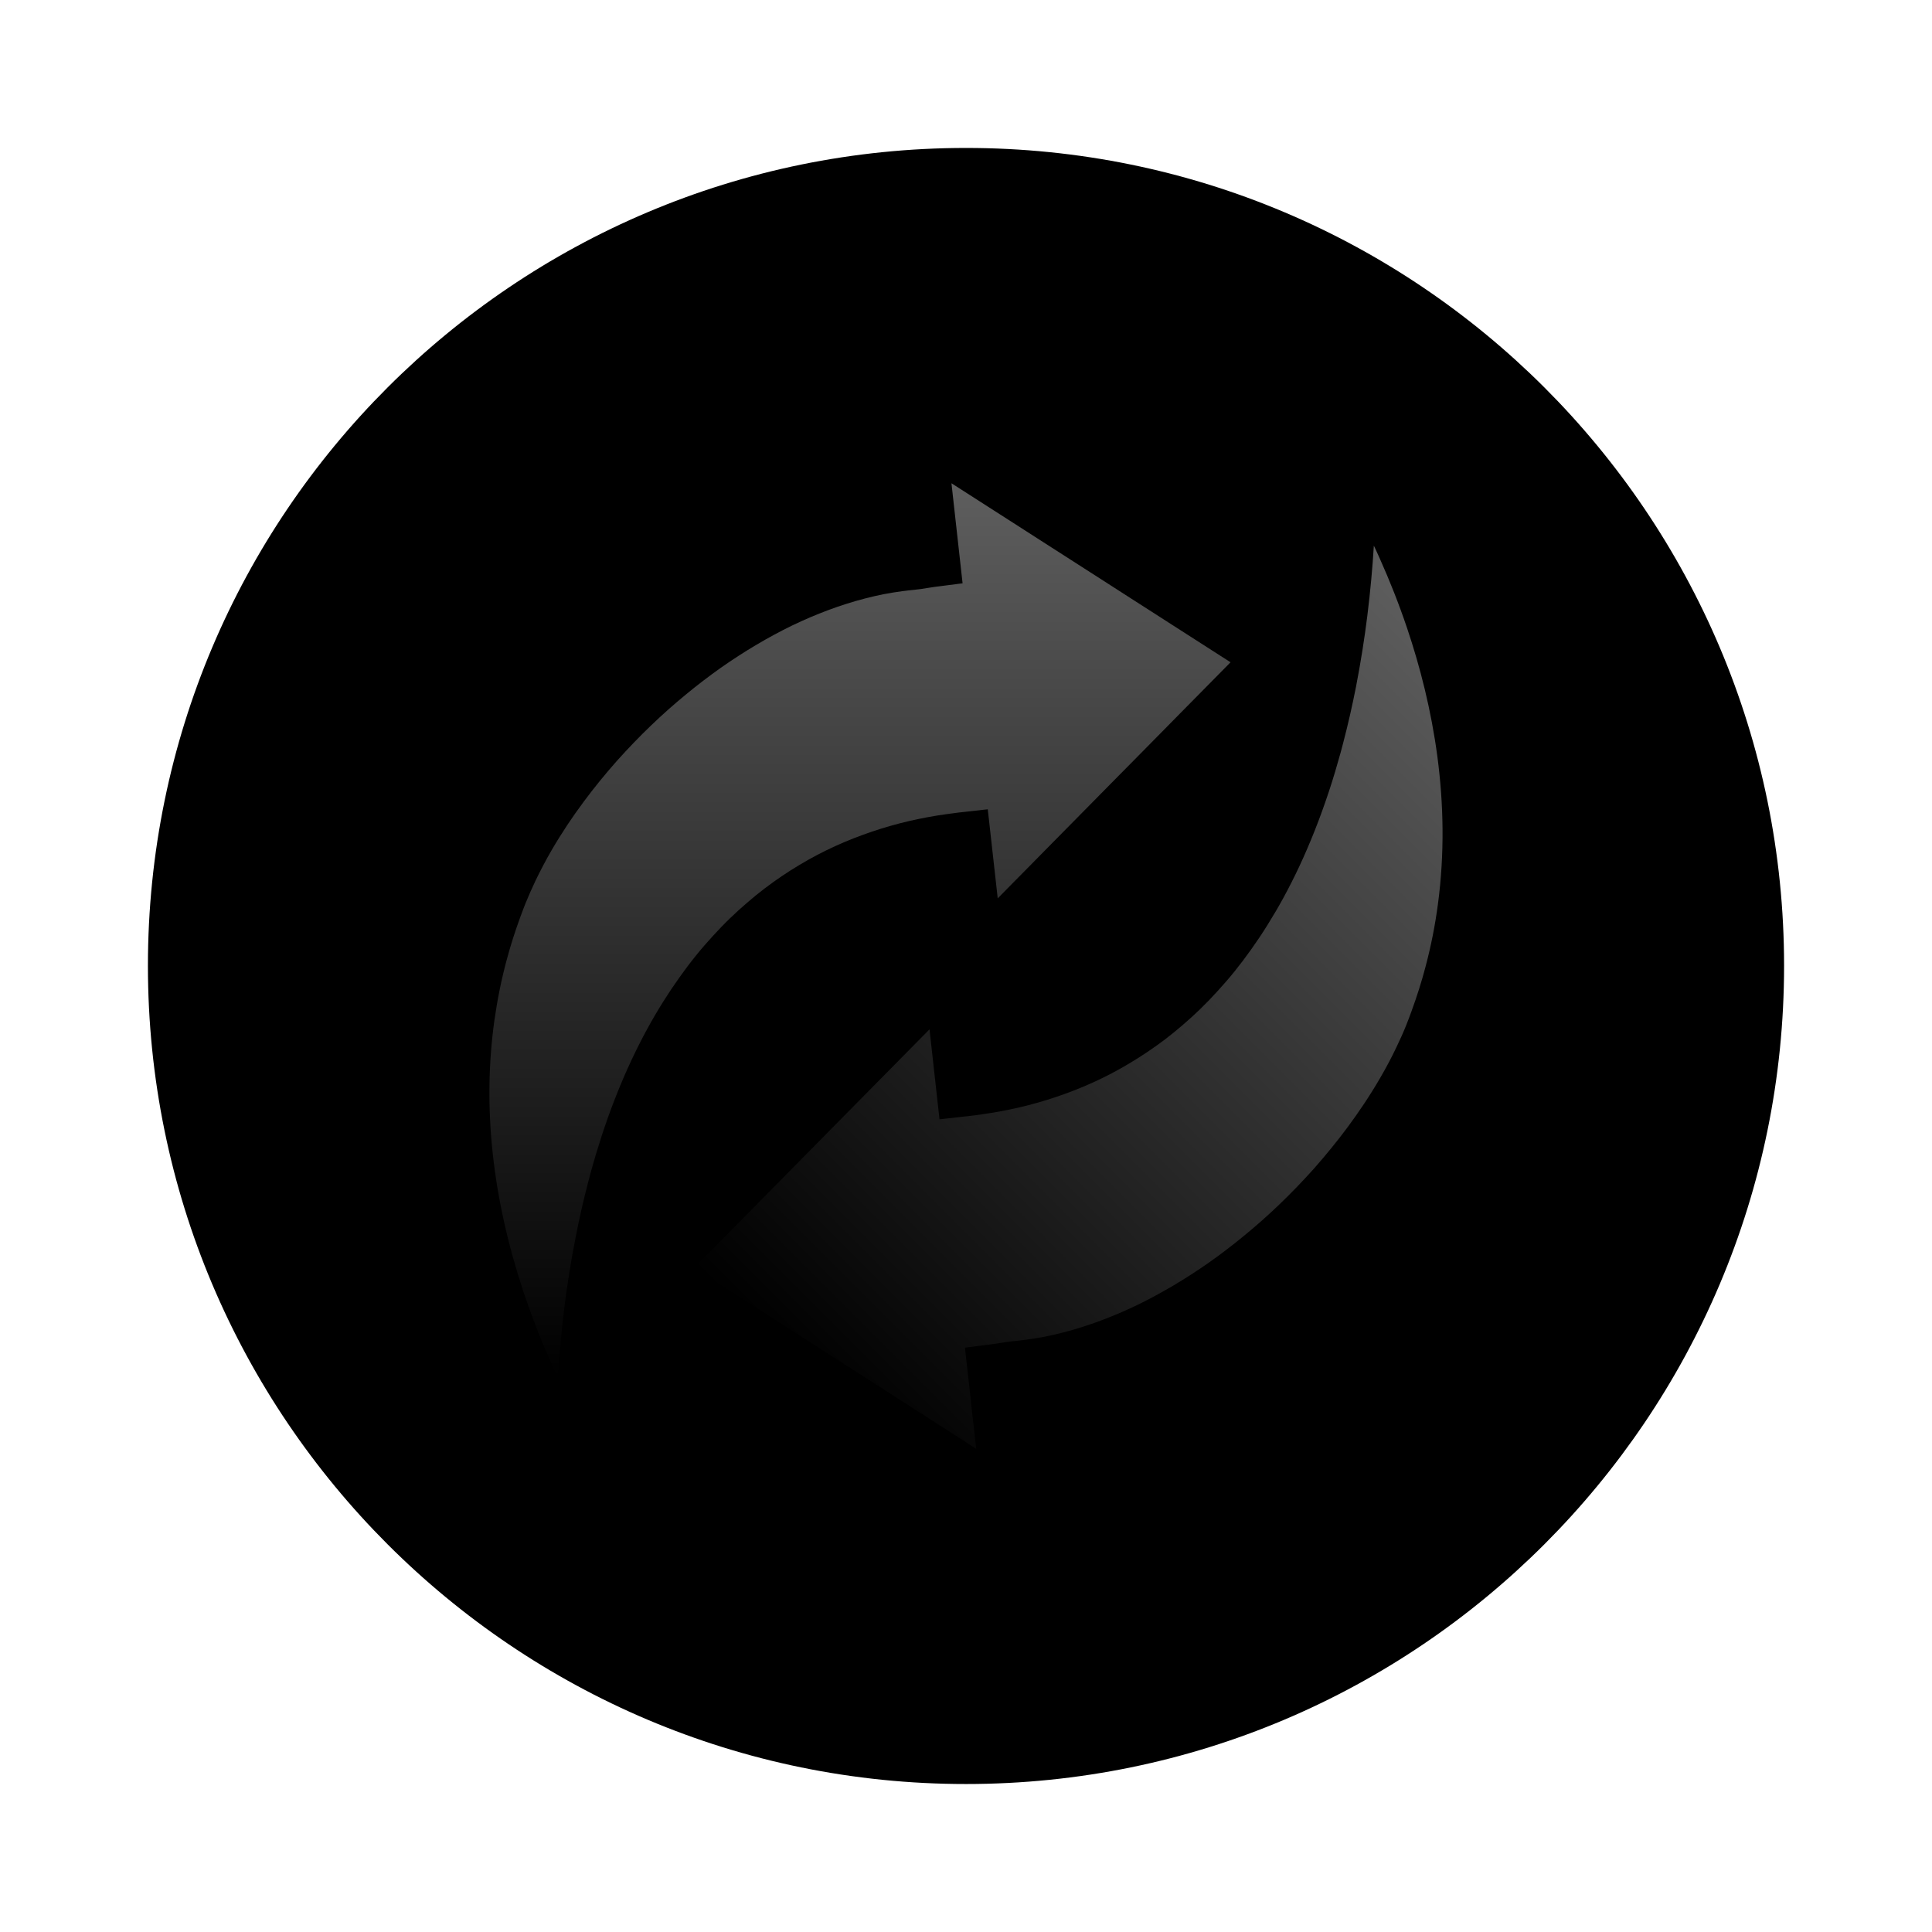
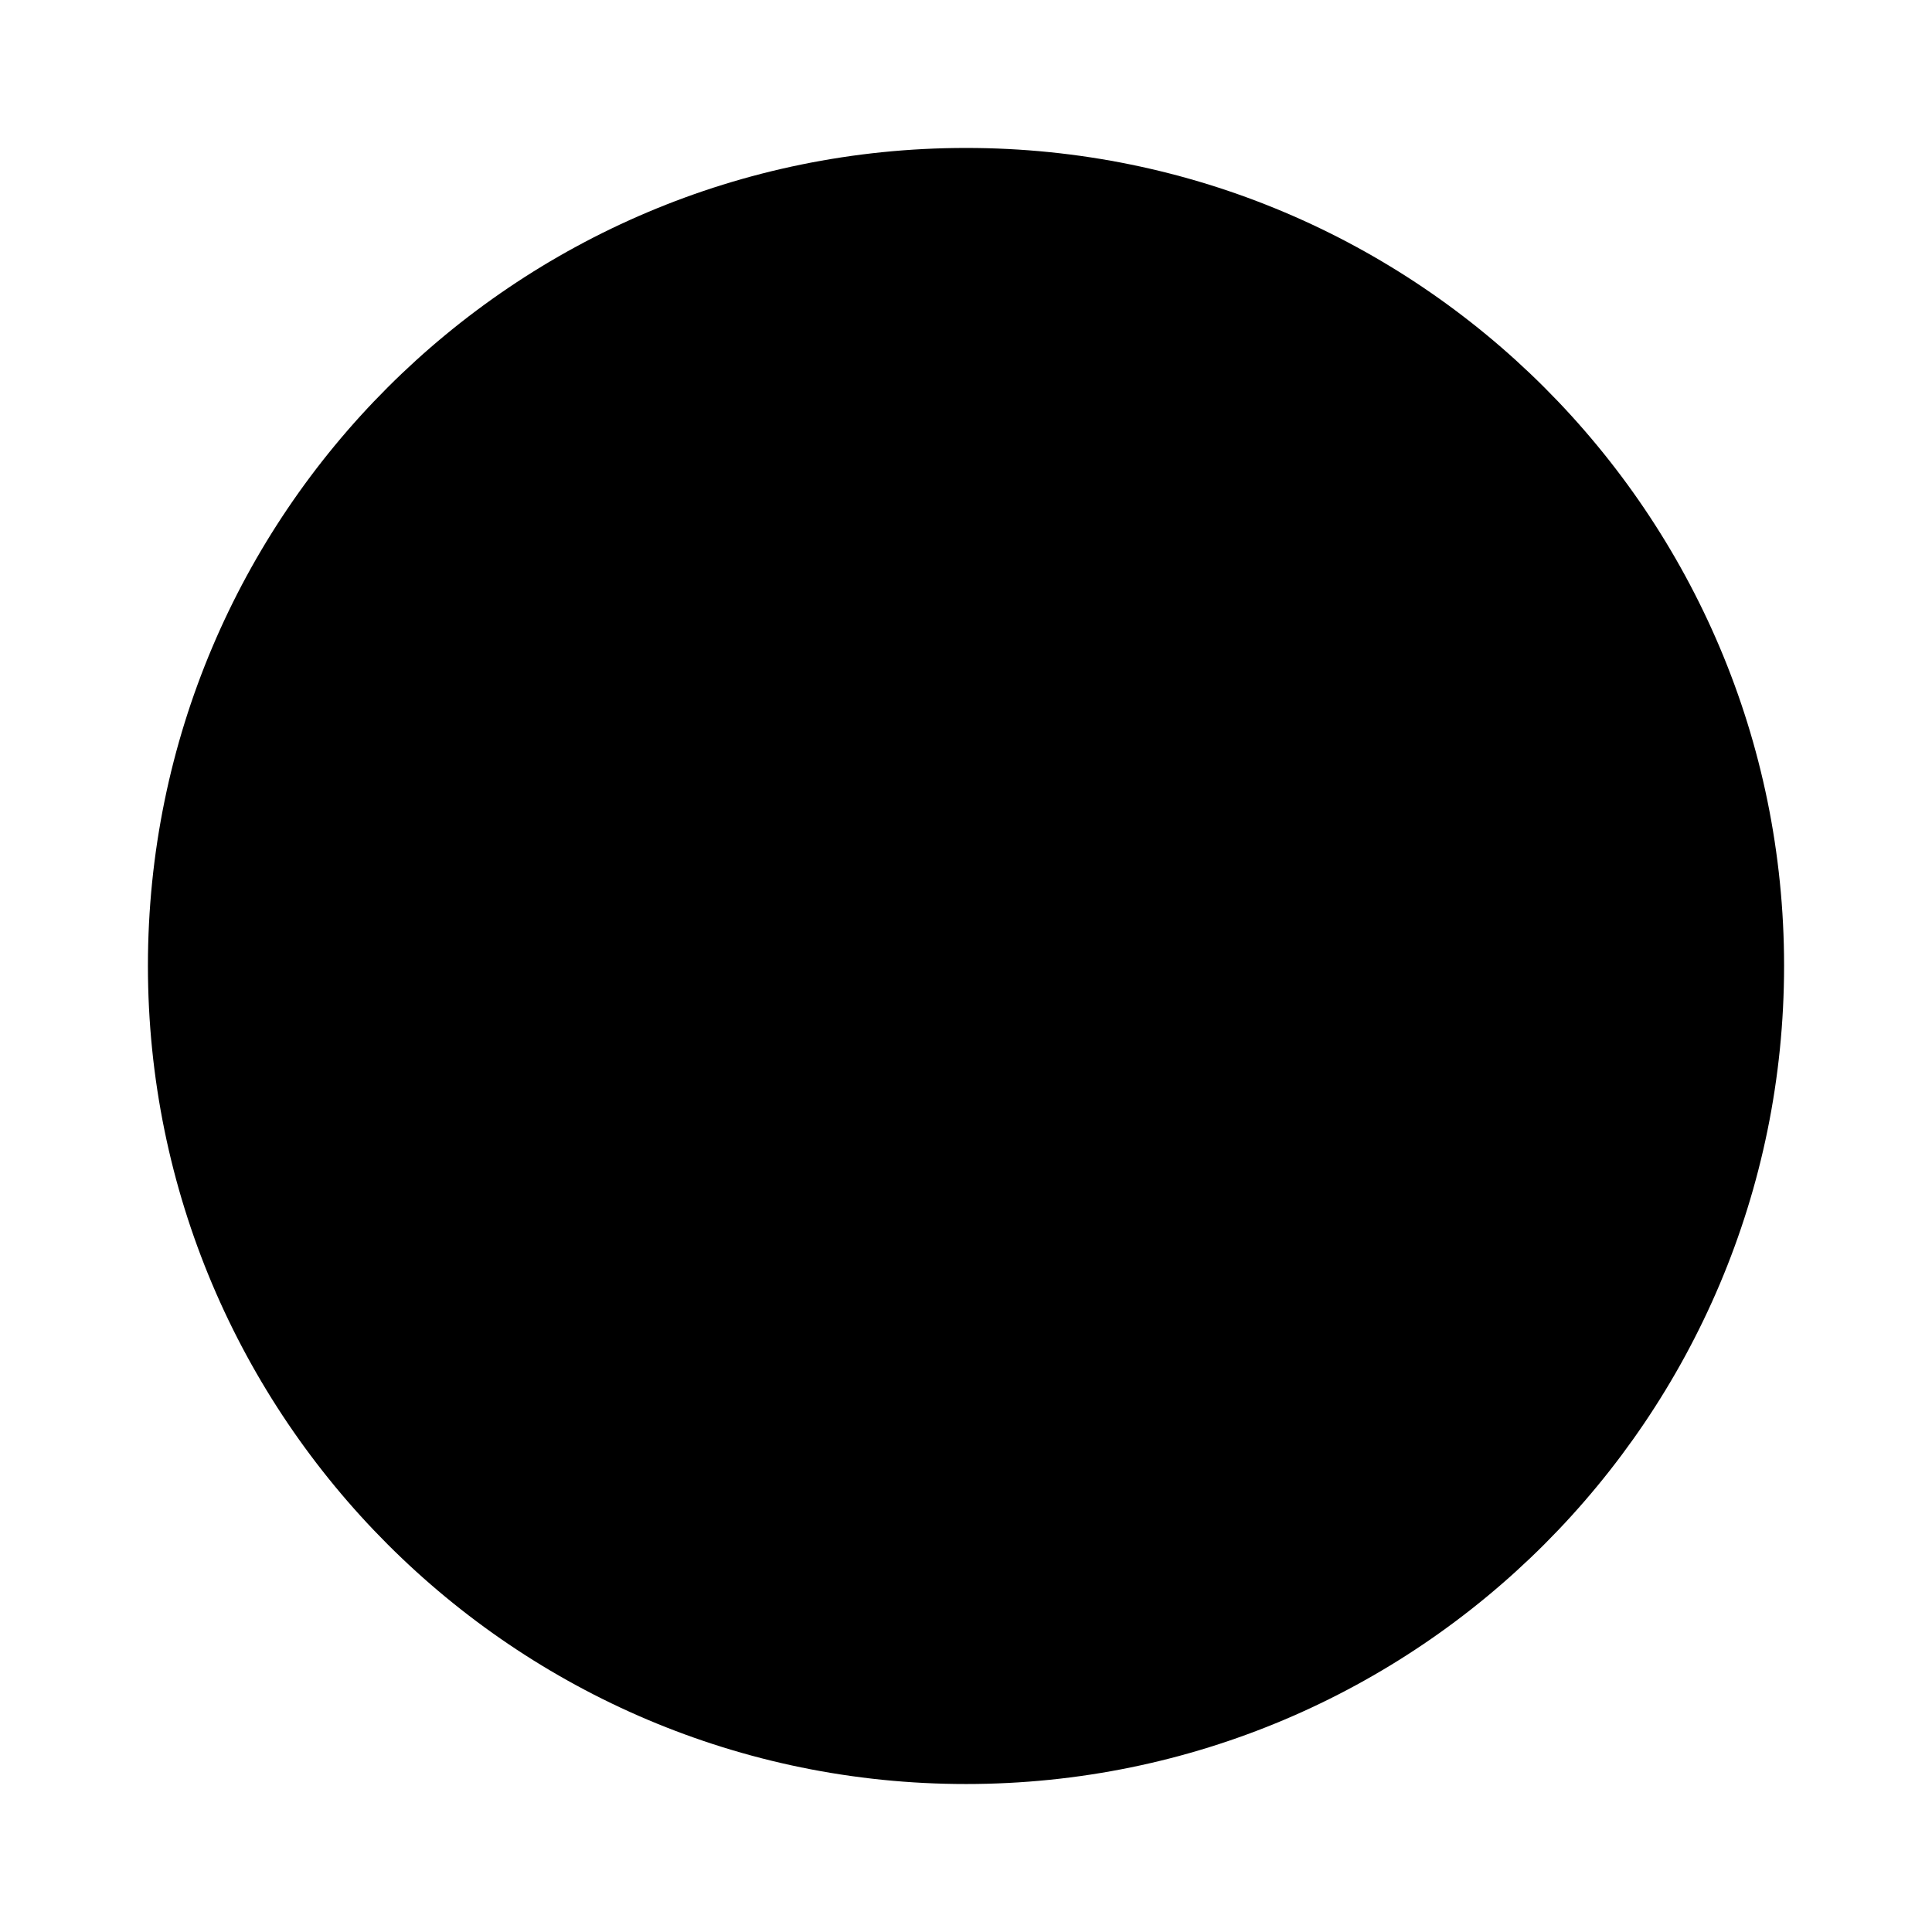
<svg xmlns="http://www.w3.org/2000/svg" version="1.1" id="Calque_1" viewBox="0 0 64 64" xml:space="preserve">
  <g>
    <g>
      <radialGradient id="fondBordure" cx="297.5" cy="-357" r="27.099" gradientTransform="matrix(1 0 0 -1 -265.5 -325)" gradientUnits="userSpaceOnUse">
        <stop offset="0.60" style="stop-color:##spriteCouleurBlack##" />
        <stop offset="0.85" style="stop-color:##spriteCouleur2Fonce##" />
        <stop offset="0.92" style="stop-color:##spriteCouleur2##" />
        <stop offset="0.98" style="stop-color:##spriteCouleur2Moyen##" />
      </radialGradient>
      <path fill="url(#fondBordure)" d="M59.1,31.992c0,14.96-12.137,27.106-27.098,27.106C17.035,59.101,4.9,46.952,4.9,31.992    S17.035,4.901,32.002,4.901C46.963,4.901,59.1,17.032,59.1,31.992z" />
      <g>
        <radialGradient id="fondBackground" cx="56.246" cy="-343.799" r="41.134" gradientTransform="matrix(1 0 0 -1 -19.7197 -325)" gradientUnits="userSpaceOnUse">
          <stop offset="0.28" style="stop-color:##spriteCouleur3Sup##" />
          <stop offset="0.76" style="stop-color:##spriteCouleur3##" />
          <stop offset="0.805" style="stop-color:##spriteCouleur3Sup##" />
          <stop offset="0.877" style="stop-color:##spriteCouleur3Moyen##" />
          <stop offset="0.98" style="stop-color:##spriteCouleur3Clair##" />
        </radialGradient>
        <path fill="url(#fondBackground)" d="M56.018,31.994c0,13.261-10.758,24.022-24.016,24.022c-13.266,0-24.02-10.763-24.02-24.022     S18.736,7.983,32.002,7.983C45.26,7.983,56.018,18.734,56.018,31.994z" />
        <linearGradient id="fondHalo" gradientUnits="userSpaceOnUse" x1="-792.725" y1="41.832" x2="-792.555" y2="42.464" gradientTransform="matrix(37.3965 0 0 37.3965 29672.719 -1554.157)">
          <stop offset="0" style="stop-color:##spriteCouleurWhite##" />
          <stop offset="0.179" style="stop-color:##spriteCouleur3ClairSup##" />
          <stop offset="0.536" style="stop-color:##spriteCouleur3Clair##" />
          <stop offset="0.736" style="stop-color:##spriteCouleur3MoyenSup##" />
          <stop offset="0.827" style="stop-color:##spriteCouleur3Moyen##" />
          <stop offset="0.966" style="stop-color:##spriteCouleur3Sup##" />
          <stop offset="1" style="stop-color:##spriteCouleur3##" />
        </linearGradient>
        <path fill="url(#fondHalo)" d="M32.834,9.622c-1.404,0-2.857,0.132-4.326,0.404c-9.264,1.733-15.768,8.522-14.531,15.157     c1.041,5.581,7.242,9.278,14.701,9.278c1.408,0,2.859-0.133,4.326-0.406c9.27-1.733,15.771-8.517,14.533-15.146     C46.496,13.326,40.299,9.622,32.834,9.622z" />
      </g>
    </g>
    <g transform="translate(32, 32) scale(0.6863, 0.6863) translate(-32, -32)">
-       <linearGradient id="section_actualites_1_" gradientUnits="userSpaceOnUse" x1="-7560.58" y1="-2494.63" x2="-7530.059" y2="-2464.109" gradientTransform="matrix(0.7071 0.7071 -0.7071 0.7071 3609.018 7118.738)">
-         <stop offset="0" style="stop-color:#5e5e5e" />
-         <stop offset="1" style="stop-color:#000000" />
+       <linearGradient id="SVGID_1_" gradientUnits="userSpaceOnUse" x1="-7560.58" y1="-2494.63" x2="-7530.059" y2="-2464.109" gradientTransform="matrix(0.7071 0.7071 -0.7071 0.7071 3609.018 7118.738)">
+         <stop offset="0" style="stop-color:##spriteCouleur3Fonce##" />
+         <stop offset="1" style="stop-color:##spriteCouleurBlack##" />
      </linearGradient>
-       <path fill="url(#section_actualites_1_)" d="M10.742,28.967c0.146-0.362,0.311-0.729,0.486-1.099c0.229-0.475,0.48-0.954,0.756-1.432    c0.242-0.418,0.502-0.834,0.777-1.25c0.25-0.376,0.516-0.751,0.793-1.124c0.256-0.347,0.523-0.688,0.801-1.029    c0.262-0.321,0.531-0.638,0.811-0.952c0.266-0.298,0.539-0.59,0.818-0.879c0.268-0.279,0.543-0.553,0.826-0.823    c0.27-0.261,0.549-0.517,0.83-0.767c0.273-0.244,0.555-0.481,0.838-0.715c0.275-0.229,0.557-0.452,0.842-0.669    c0.279-0.213,0.562-0.421,0.846-0.623c0.281-0.198,0.566-0.388,0.854-0.575c0.283-0.183,0.568-0.36,0.857-0.53    c0.285-0.169,0.572-0.333,0.861-0.488c0.287-0.154,0.576-0.305,0.867-0.445c0.289-0.139,0.58-0.271,0.871-0.396    c0.293-0.125,0.584-0.24,0.877-0.35c0.293-0.11,0.588-0.211,0.883-0.304c0.295-0.094,0.592-0.181,0.889-0.256    c0.297-0.077,0.596-0.147,0.893-0.206c0.301-0.06,0.602-0.104,0.9-0.146c0.189-0.023,0.377-0.049,0.566-0.065    c0.117-0.012,0.229-0.025,0.338-0.04c0.107-0.017,0.213-0.033,0.318-0.05c0.113-0.018,0.229-0.036,0.346-0.053l0.238-0.03    l0.902-0.116l0.209-0.026l-0.537-4.83l0.76,0.487l0.985,0.632l0.988,0.633l0.986,0.633l0.986,0.633l0.988,0.633l0.986,0.633    l0.986,0.632l0.986,0.634l0.986,0.632l0.988,0.634l2.846,1.825l-2.375,2.407l-0.822,0.835l-0.822,0.834l-0.824,0.835l-0.824,0.834    l-0.822,0.834l-0.824,0.835l-0.822,0.834l-0.824,0.835l-0.822,0.835l-0.824,0.834l-0.631,0.642h-0.002l-0.48-4.297l-0.207,0.022    l-0.907,0.102l-0.26,0.028c-0.217,0.025-0.43,0.055-0.643,0.085c-0.305,0.042-0.605,0.091-0.9,0.146    c-0.303,0.057-0.602,0.118-0.896,0.187c-0.301,0.07-0.598,0.148-0.891,0.231c-0.299,0.085-0.594,0.178-0.885,0.276    c-0.299,0.101-0.59,0.208-0.881,0.321c-0.295,0.116-0.588,0.239-0.875,0.37c-0.293,0.134-0.582,0.274-0.869,0.424    c-0.291,0.153-0.578,0.316-0.863,0.485c-0.289,0.172-0.576,0.353-0.855,0.542c-0.287,0.195-0.57,0.396-0.848,0.609    c-0.287,0.218-0.566,0.446-0.84,0.684c-0.283,0.244-0.561,0.494-0.832,0.757c-0.281,0.271-0.553,0.559-0.822,0.851    c-0.277,0.303-0.549,0.613-0.811,0.939c-0.275,0.339-0.541,0.694-0.799,1.057c-0.271,0.379-0.533,0.771-0.787,1.176    c-0.266,0.424-0.521,0.86-0.768,1.313c-0.262,0.479-0.512,0.976-0.752,1.486c-0.256,0.545-0.498,1.107-0.729,1.688    c-0.248,0.625-0.482,1.271-0.701,1.938c-0.191,0.589-0.375,1.19-0.543,1.81c-0.043,0.151-0.08,0.303-0.121,0.452    c-0.238,0.913-0.441,1.816-0.613,2.702c-0.23,1.169-0.406,2.305-0.541,3.383c-0.15,1.207-0.25,2.339-0.314,3.362    c-0.1-0.212-0.201-0.434-0.301-0.657c-0.438-0.973-0.875-2.062-1.277-3.248c-0.029-0.086-0.059-0.171-0.088-0.256    c-1.508-4.555-1.971-8.926-1.398-13.057c0.139-0.987,0.334-1.964,0.592-2.924c0.191-0.72,0.42-1.432,0.68-2.135    C10.58,29.381,10.66,29.174,10.742,28.967z" />
-       <linearGradient id="section_actualites_2_" gradientUnits="userSpaceOnUse" x1="-7531.279" y1="-2510.042" x2="-7531.279" y2="-2462.191" gradientTransform="matrix(0.7071 0.7071 -0.7071 0.7071 3609.018 7118.738)">
-         <stop offset="0" style="stop-color:#5e5e5e" />
-         <stop offset="1" style="stop-color:#000000" />
+       <path fill="url(#SVGID_1_)" d="M10.742,28.967c0.146-0.362,0.311-0.729,0.486-1.099c0.229-0.475,0.48-0.954,0.756-1.432    c0.242-0.418,0.502-0.834,0.777-1.25c0.25-0.376,0.516-0.751,0.793-1.124c0.256-0.347,0.523-0.688,0.801-1.029    c0.262-0.321,0.531-0.638,0.811-0.952c0.266-0.298,0.539-0.59,0.818-0.879c0.268-0.279,0.543-0.553,0.826-0.823    c0.27-0.261,0.549-0.517,0.83-0.767c0.273-0.244,0.555-0.481,0.838-0.715c0.275-0.229,0.557-0.452,0.842-0.669    c0.279-0.213,0.562-0.421,0.846-0.623c0.281-0.198,0.566-0.388,0.854-0.575c0.283-0.183,0.568-0.36,0.857-0.53    c0.285-0.169,0.572-0.333,0.861-0.488c0.287-0.154,0.576-0.305,0.867-0.445c0.289-0.139,0.58-0.271,0.871-0.396    c0.293-0.125,0.584-0.24,0.877-0.35c0.293-0.11,0.588-0.211,0.883-0.304c0.295-0.094,0.592-0.181,0.889-0.256    c0.297-0.077,0.596-0.147,0.893-0.206c0.301-0.06,0.602-0.104,0.9-0.146c0.189-0.023,0.377-0.049,0.566-0.065    c0.117-0.012,0.229-0.025,0.338-0.04c0.107-0.017,0.213-0.033,0.318-0.05c0.113-0.018,0.229-0.036,0.346-0.053l0.238-0.03    l0.902-0.116l0.209-0.026l-0.537-4.83l0.76,0.487l0.985,0.632l0.988,0.633l0.986,0.633l0.986,0.633l0.988,0.633l0.986,0.633    l0.986,0.632l0.986,0.634l0.986,0.632l0.988,0.634l2.846,1.825l-2.375,2.407l-0.822,0.835l-0.822,0.834l-0.824,0.835l-0.824,0.834    l-0.822,0.834l-0.824,0.835l-0.822,0.834l-0.824,0.835l-0.822,0.835l-0.824,0.834l-0.631,0.642h-0.002l-0.48-4.297l-0.207,0.022    l-0.907,0.102l-0.26,0.028c-0.217,0.025-0.43,0.055-0.643,0.085c-0.305,0.042-0.605,0.091-0.9,0.146    c-0.303,0.057-0.602,0.118-0.896,0.187c-0.301,0.07-0.598,0.148-0.891,0.231c-0.299,0.085-0.594,0.178-0.885,0.276    c-0.299,0.101-0.59,0.208-0.881,0.321c-0.295,0.116-0.588,0.239-0.875,0.37c-0.293,0.134-0.582,0.274-0.869,0.424    c-0.291,0.153-0.578,0.316-0.863,0.485c-0.289,0.172-0.576,0.353-0.855,0.542c-0.287,0.195-0.57,0.396-0.848,0.609    c-0.287,0.218-0.566,0.446-0.84,0.684c-0.283,0.244-0.561,0.494-0.832,0.757c-0.281,0.271-0.553,0.559-0.822,0.851    c-0.277,0.303-0.549,0.613-0.811,0.939c-0.275,0.339-0.541,0.694-0.799,1.057c-0.271,0.379-0.533,0.771-0.787,1.176    c-0.266,0.424-0.521,0.86-0.768,1.313c-0.262,0.479-0.512,0.976-0.752,1.486c-0.256,0.545-0.498,1.107-0.729,1.688    c-0.248,0.625-0.482,1.271-0.701,1.938c-0.191,0.589-0.375,1.19-0.543,1.81c-0.043,0.151-0.08,0.303-0.121,0.452    c-0.238,0.913-0.441,1.816-0.613,2.702c-0.23,1.169-0.406,2.305-0.541,3.383c-0.15,1.207-0.25,2.339-0.314,3.362    c-0.1-0.212-0.201-0.434-0.301-0.657c-0.438-0.973-0.875-2.062-1.277-3.248c-0.029-0.086-0.059-0.171-0.088-0.256    c-1.508-4.555-1.971-8.926-1.398-13.057c0.139-0.987,0.334-1.964,0.592-2.924c0.191-0.72,0.42-1.432,0.68-2.135    C10.58,29.381,10.66,29.174,10.742,28.967z" />
+       <linearGradient id="SVGID_2_" gradientUnits="userSpaceOnUse" x1="-7531.279" y1="-2510.042" x2="-7531.279" y2="-2462.191" gradientTransform="matrix(0.7071 0.7071 -0.7071 0.7071 3609.018 7118.738)">
+         <stop offset="0" style="stop-color:##spriteCouleur3Fonce##" />
+         <stop offset="1" style="stop-color:##spriteCouleurBlack##" />
      </linearGradient>
-       <path fill="url(#section_actualites_2_)" d="M18.878,46.57l2.4-2.432l0.832-0.844l0.832-0.843l0.832-0.843l0.832-0.843l0.832-0.843l0.832-0.843    l0.832-0.844l0.832-0.842l0.832-0.843l0.832-0.844l0.639-0.647c0,0,0.002,0,0.002-0.001l0.482,4.341l0.211-0.022l0.914-0.103    l0.264-0.029c0.221-0.023,0.436-0.054,0.651-0.085c0.305-0.043,0.609-0.09,0.908-0.146c0.305-0.058,0.607-0.119,0.906-0.189    c0.303-0.071,0.602-0.149,0.898-0.232c0.303-0.086,0.602-0.181,0.895-0.279c0.301-0.102,0.598-0.209,0.891-0.325    c0.299-0.118,0.594-0.242,0.885-0.374c0.295-0.136,0.59-0.278,0.877-0.429c0.297-0.154,0.586-0.319,0.871-0.49    c0.293-0.174,0.582-0.356,0.865-0.548c0.291-0.196,0.578-0.399,0.859-0.612c0.289-0.221,0.57-0.453,0.848-0.691    c0.287-0.246,0.566-0.499,0.84-0.765c0.285-0.275,0.561-0.563,0.83-0.859c0.281-0.308,0.555-0.621,0.82-0.949    c0.277-0.343,0.547-0.701,0.807-1.067c0.273-0.383,0.539-0.778,0.793-1.188c0.268-0.429,0.529-0.87,0.777-1.327    c0.264-0.485,0.516-0.985,0.76-1.503c0.256-0.55,0.502-1.118,0.734-1.705c0.252-0.632,0.486-1.286,0.709-1.958    c0.195-0.594,0.377-1.203,0.549-1.828c0.043-0.152,0.082-0.304,0.121-0.457c0.242-0.921,0.447-1.834,0.623-2.729    c0.23-1.183,0.408-2.329,0.545-3.418c0.15-1.212,0.252-2.354,0.314-3.383c0.104,0.218,0.207,0.445,0.309,0.676    c0.443,0.99,0.889,2.101,1.297,3.311c1.254,3.723,2.15,8.381,1.484,13.339c-0.131,0.986-0.326,1.983-0.592,2.988    c-0.189,0.721-0.418,1.445-0.684,2.17c-0.078,0.211-0.154,0.423-0.24,0.635c-0.146,0.368-0.312,0.737-0.492,1.109    c-0.23,0.482-0.484,0.964-0.766,1.447c-0.244,0.422-0.506,0.843-0.785,1.263c-0.252,0.38-0.52,0.759-0.799,1.136    c-0.26,0.35-0.529,0.695-0.811,1.039c-0.266,0.324-0.535,0.646-0.816,0.962c-0.27,0.301-0.545,0.597-0.828,0.89    c-0.271,0.28-0.549,0.559-0.834,0.832c-0.273,0.263-0.555,0.521-0.838,0.774c-0.277,0.245-0.561,0.485-0.846,0.721    c-0.279,0.23-0.562,0.458-0.852,0.676c-0.281,0.216-0.564,0.426-0.855,0.629c-0.283,0.2-0.572,0.393-0.861,0.58    c-0.287,0.185-0.574,0.363-0.865,0.536c-0.291,0.17-0.58,0.336-0.873,0.493c-0.291,0.157-0.582,0.308-0.875,0.449    c-0.293,0.143-0.586,0.273-0.881,0.4c-0.293,0.125-0.59,0.243-0.885,0.354c-0.297,0.11-0.594,0.213-0.893,0.308    s-0.598,0.182-0.896,0.258c-0.301,0.077-0.602,0.147-0.904,0.208c-0.303,0.06-0.605,0.105-0.908,0.146    c-0.191,0.025-0.383,0.051-0.572,0.067c-0.119,0.01-0.232,0.023-0.342,0.04c-0.109,0.016-0.217,0.033-0.32,0.05    c-0.115,0.02-0.232,0.037-0.35,0.053l-0.242,0.031l-0.913,0.117l-0.209,0.026l0.543,4.88l-0.768-0.493l-0.996-0.641l-0.998-0.638    l-0.996-0.64l-0.998-0.64l-0.996-0.64l-0.998-0.638l-0.996-0.641l-0.998-0.639l-0.996-0.639l-0.998-0.64L18.878,46.57z" />
+       <path fill="url(#SVGID_2_)" d="M18.878,46.57l2.4-2.432l0.832-0.844l0.832-0.843l0.832-0.843l0.832-0.843l0.832-0.843l0.832-0.843    l0.832-0.844l0.832-0.842l0.832-0.843l0.832-0.844l0.639-0.647c0,0,0.002,0,0.002-0.001l0.482,4.341l0.211-0.022l0.914-0.103    l0.264-0.029c0.221-0.023,0.436-0.054,0.651-0.085c0.305-0.043,0.609-0.09,0.908-0.146c0.305-0.058,0.607-0.119,0.906-0.189    c0.303-0.071,0.602-0.149,0.898-0.232c0.303-0.086,0.602-0.181,0.895-0.279c0.301-0.102,0.598-0.209,0.891-0.325    c0.299-0.118,0.594-0.242,0.885-0.374c0.295-0.136,0.59-0.278,0.877-0.429c0.297-0.154,0.586-0.319,0.871-0.49    c0.293-0.174,0.582-0.356,0.865-0.548c0.291-0.196,0.578-0.399,0.859-0.612c0.289-0.221,0.57-0.453,0.848-0.691    c0.287-0.246,0.566-0.499,0.84-0.765c0.285-0.275,0.561-0.563,0.83-0.859c0.281-0.308,0.555-0.621,0.82-0.949    c0.277-0.343,0.547-0.701,0.807-1.067c0.273-0.383,0.539-0.778,0.793-1.188c0.268-0.429,0.529-0.87,0.777-1.327    c0.264-0.485,0.516-0.985,0.76-1.503c0.256-0.55,0.502-1.118,0.734-1.705c0.252-0.632,0.486-1.286,0.709-1.958    c0.195-0.594,0.377-1.203,0.549-1.828c0.043-0.152,0.082-0.304,0.121-0.457c0.242-0.921,0.447-1.834,0.623-2.729    c0.23-1.183,0.408-2.329,0.545-3.418c0.15-1.212,0.252-2.354,0.314-3.383c0.104,0.218,0.207,0.445,0.309,0.676    c0.443,0.99,0.889,2.101,1.297,3.311c1.254,3.723,2.15,8.381,1.484,13.339c-0.131,0.986-0.326,1.983-0.592,2.988    c-0.189,0.721-0.418,1.445-0.684,2.17c-0.078,0.211-0.154,0.423-0.24,0.635c-0.146,0.368-0.312,0.737-0.492,1.109    c-0.23,0.482-0.484,0.964-0.766,1.447c-0.244,0.422-0.506,0.843-0.785,1.263c-0.252,0.38-0.52,0.759-0.799,1.136    c-0.26,0.35-0.529,0.695-0.811,1.039c-0.266,0.324-0.535,0.646-0.816,0.962c-0.27,0.301-0.545,0.597-0.828,0.89    c-0.271,0.28-0.549,0.559-0.834,0.832c-0.273,0.263-0.555,0.521-0.838,0.774c-0.277,0.245-0.561,0.485-0.846,0.721    c-0.279,0.23-0.562,0.458-0.852,0.676c-0.281,0.216-0.564,0.426-0.855,0.629c-0.283,0.2-0.572,0.393-0.861,0.58    c-0.287,0.185-0.574,0.363-0.865,0.536c-0.291,0.17-0.58,0.336-0.873,0.493c-0.291,0.157-0.582,0.308-0.875,0.449    c-0.293,0.143-0.586,0.273-0.881,0.4c-0.293,0.125-0.59,0.243-0.885,0.354c-0.297,0.11-0.594,0.213-0.893,0.308    s-0.598,0.182-0.896,0.258c-0.301,0.077-0.602,0.147-0.904,0.208c-0.303,0.06-0.605,0.105-0.908,0.146    c-0.191,0.025-0.383,0.051-0.572,0.067c-0.119,0.01-0.232,0.023-0.342,0.04c-0.109,0.016-0.217,0.033-0.32,0.05    c-0.115,0.02-0.232,0.037-0.35,0.053l-0.242,0.031l-0.913,0.117l-0.209,0.026l0.543,4.88l-0.768-0.493l-0.996-0.641l-0.998-0.638    l-0.996-0.64l-0.998-0.64l-0.996-0.64l-0.998-0.638l-0.996-0.641l-0.998-0.639l-0.996-0.639l-0.998-0.64L18.878,46.57z" />
    </g>
  </g>
</svg>
